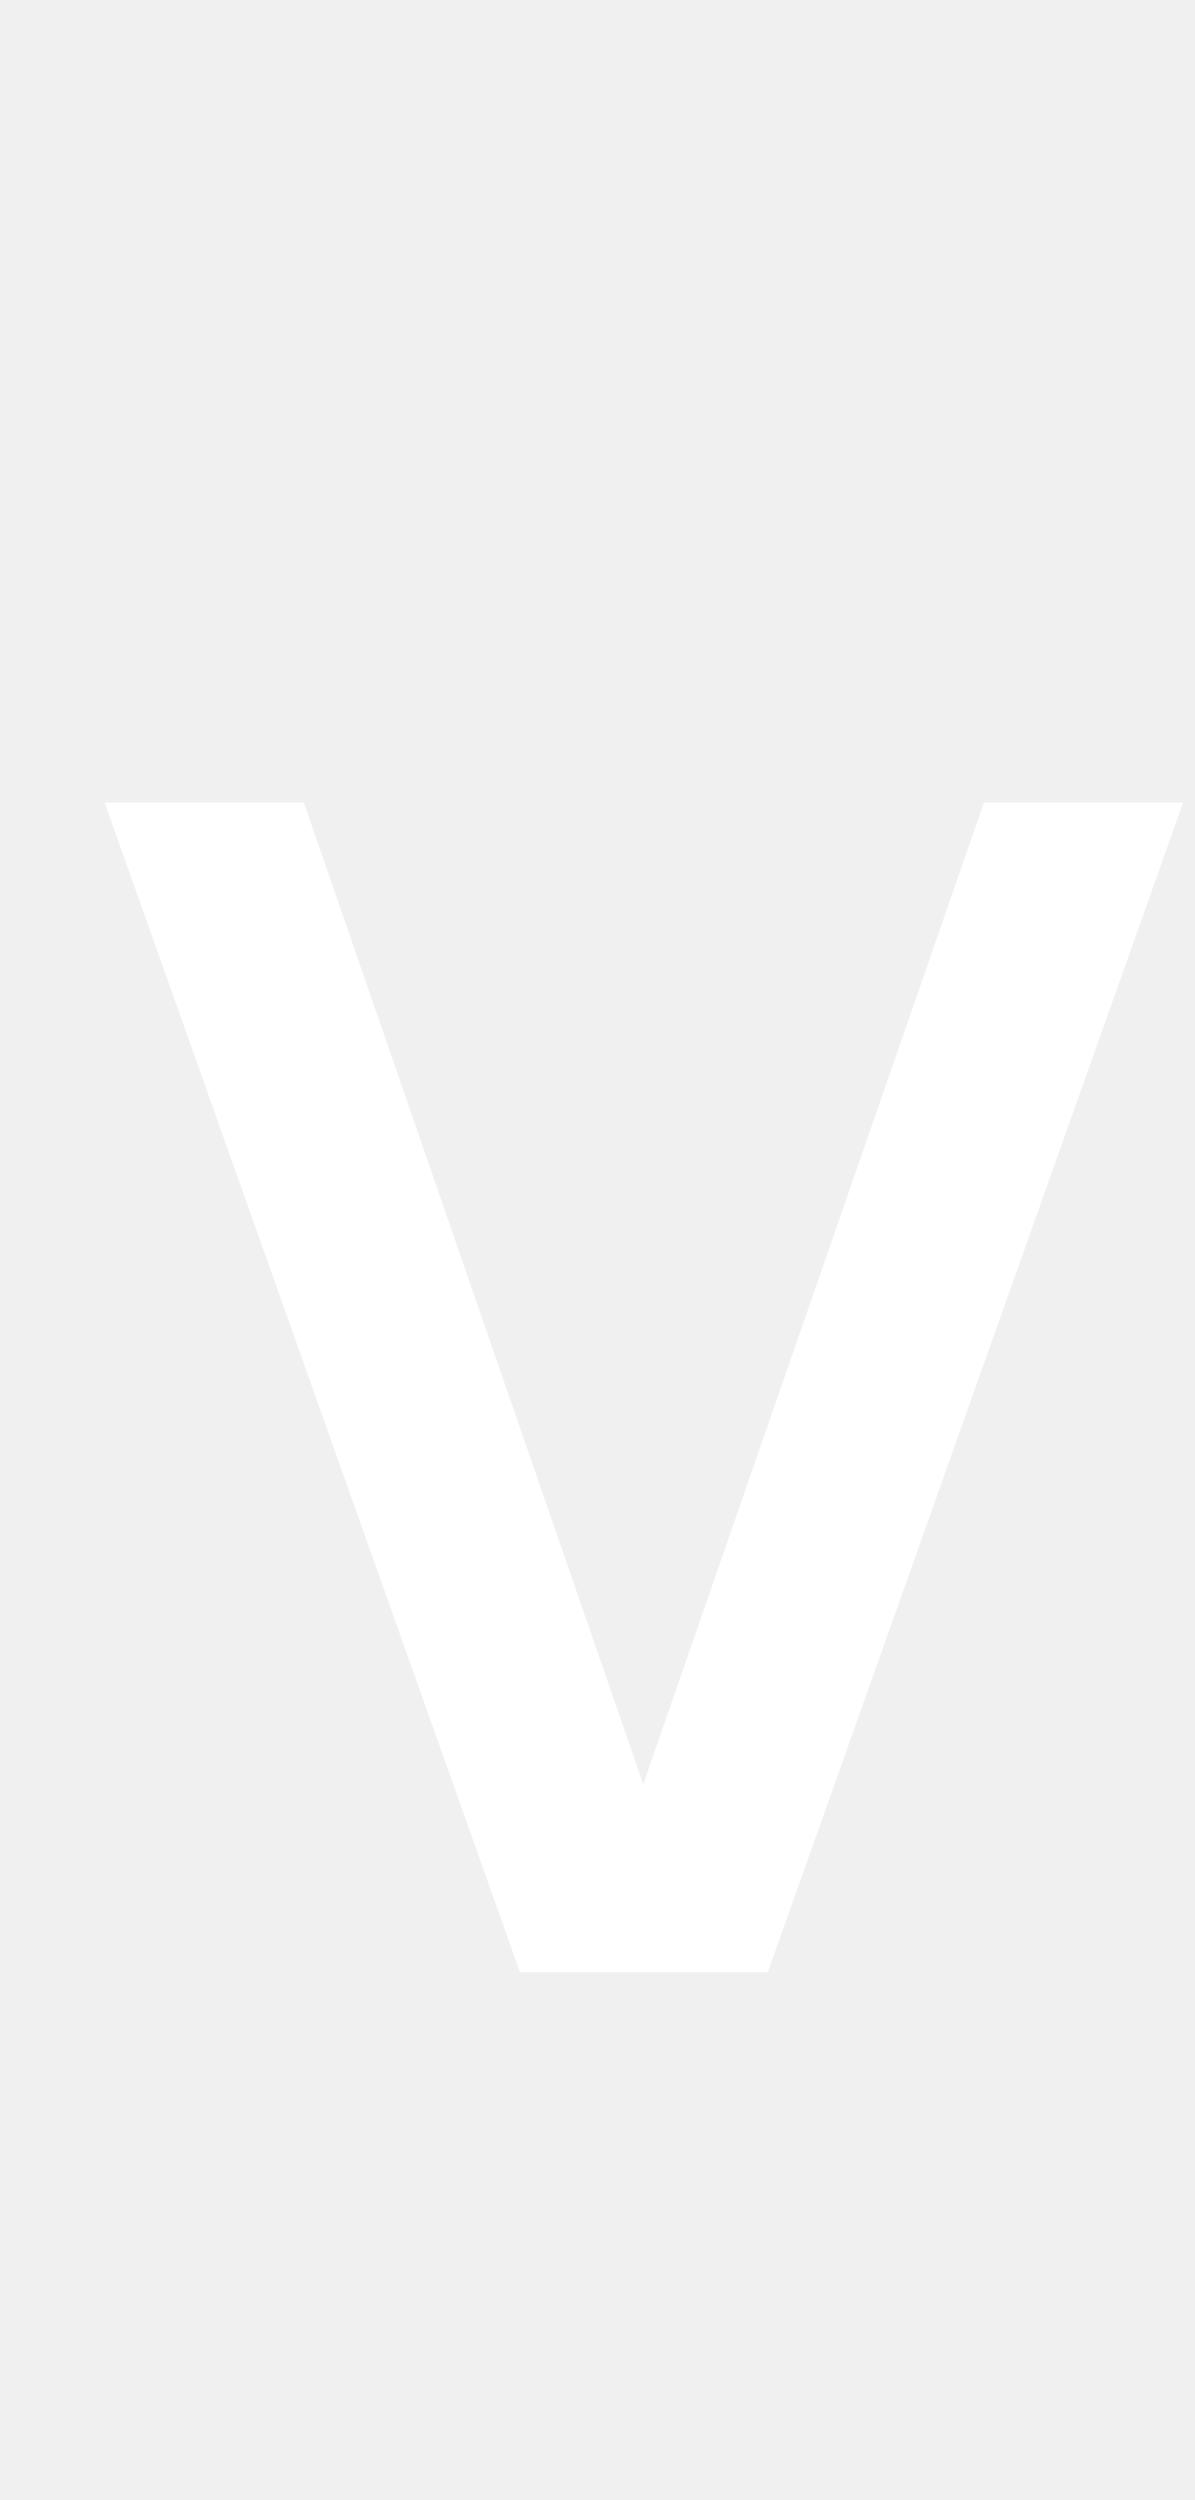
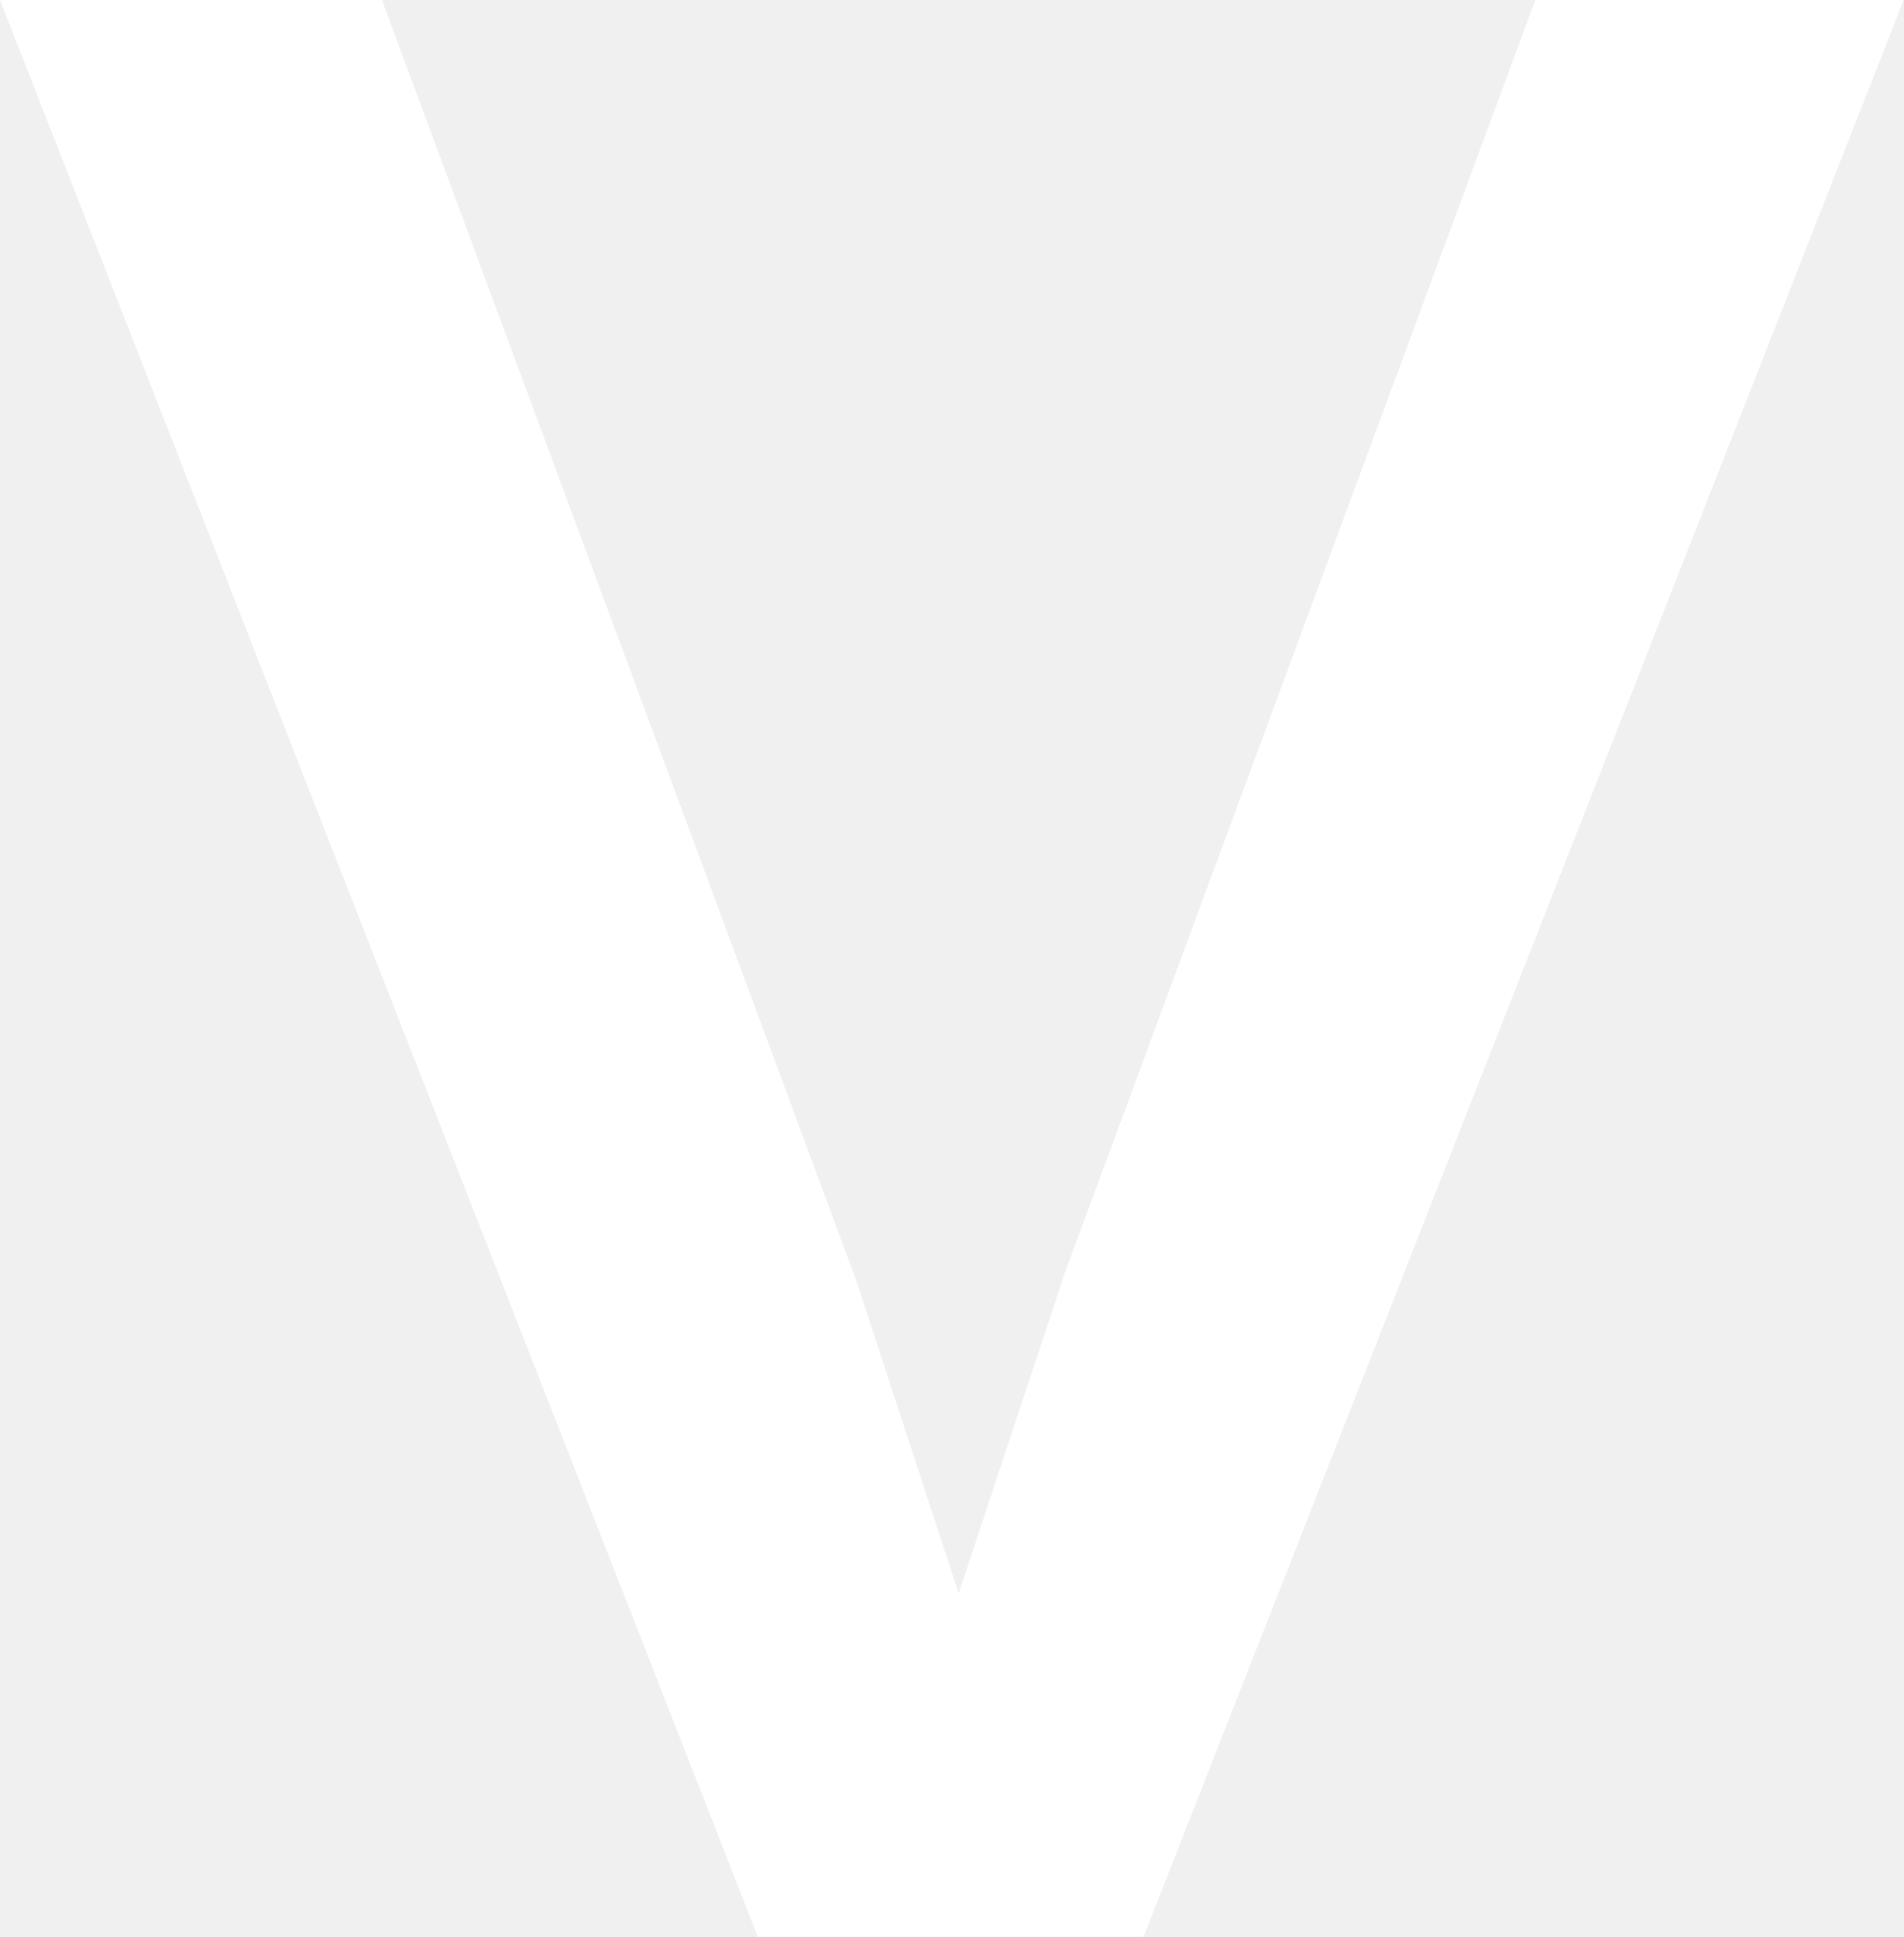
- <svg xmlns="http://www.w3.org/2000/svg" width="43" height="90" viewBox="0 0 43 90">
-   <text id="v" transform="translate(0 71)" fill="#fff" font-size="77" font-family="Consolas">
-     <tspan x="0" y="0">v</tspan>
-   </text>
+ <svg xmlns="http://www.w3.org/2000/svg" width="28.048" height="28.531" viewBox="0 0 28.048 28.531">
+   <path id="v" d="M-439.959-44.546h5.627l6.991,18.869,1.506,4.6,1.563-4.717,6.934-18.756h5.427l-11.2,28.531h-5.684Z" transform="translate(439.959 44.546)" fill="#fff" />
</svg>
